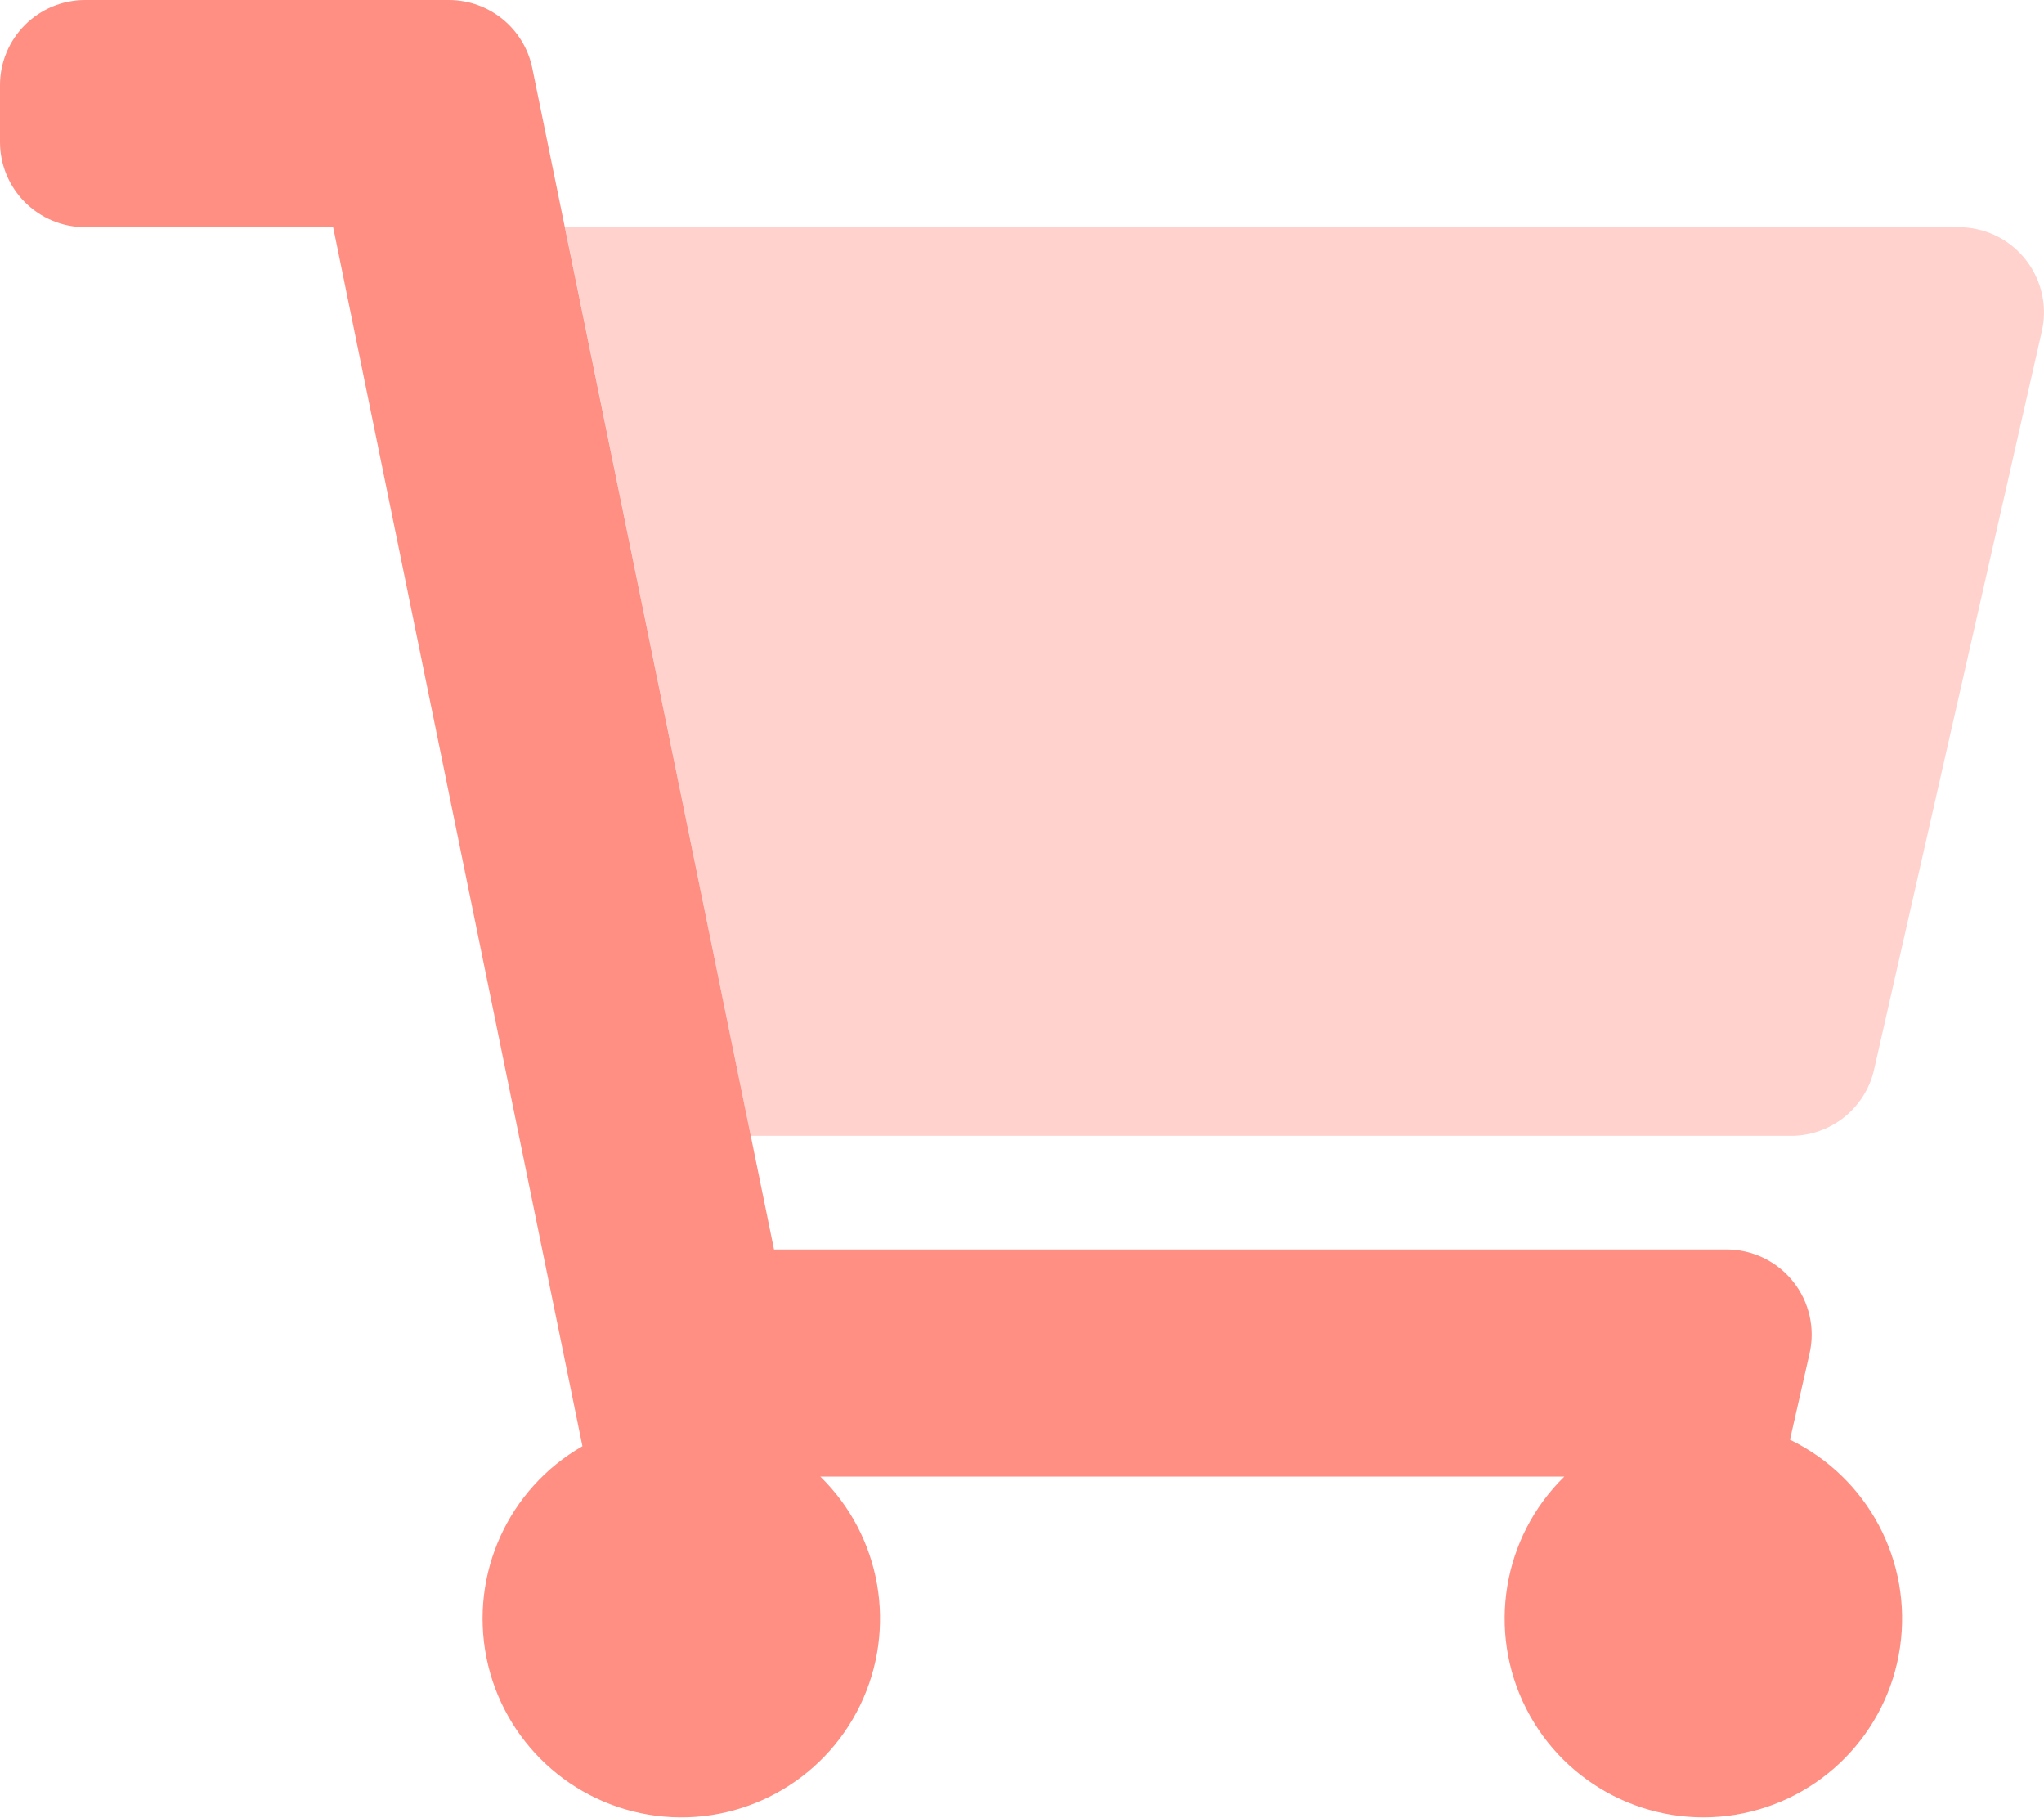
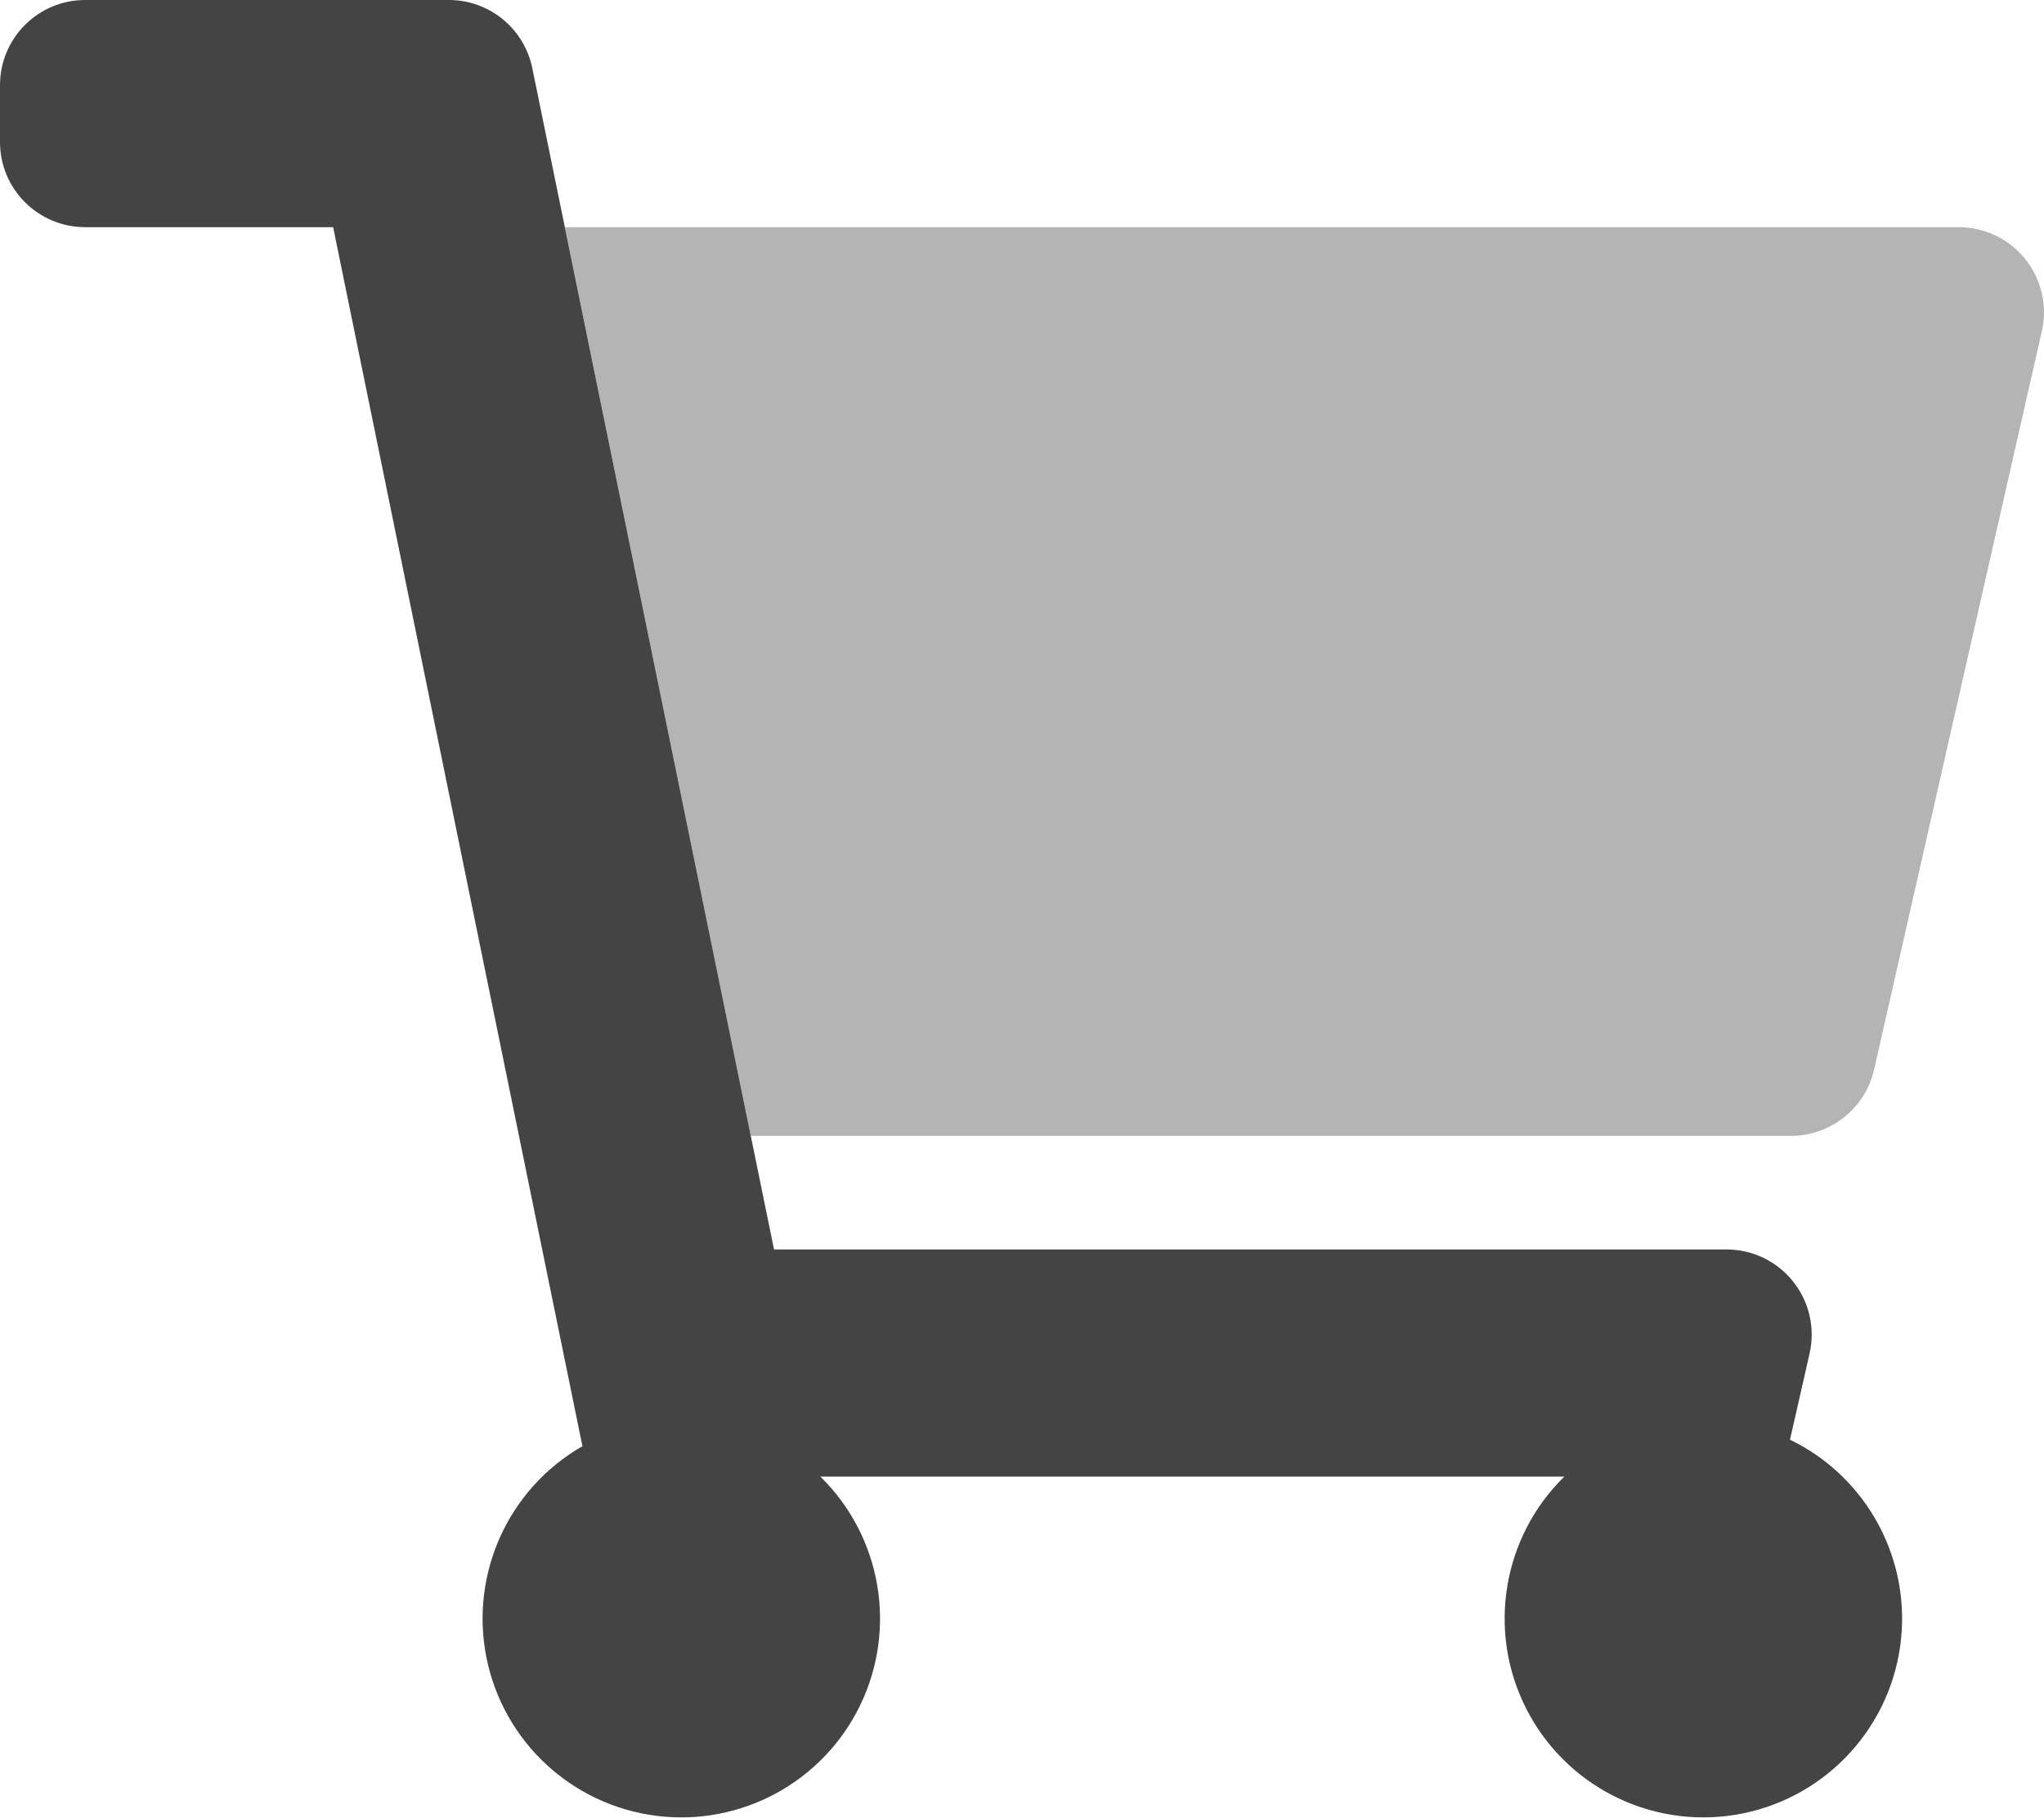
<svg xmlns="http://www.w3.org/2000/svg" aria-hidden="true" focusable="false" data-prefix="fad" data-icon="shopping-cart" class="svg-inline--fa fa-shopping-cart fa-w-18" role="img" viewBox="0 0 576 512">
  <g class="fa-group">
-     <path class="fa-secondary" fill="#ff8f83" d="M552 64H159.21l52.36 256h293.15a24 24 0 0 0 23.4-18.68l47.27-208a24 24 0 0 0-18.08-28.72A23.69 23.69 0 0 0 552 64z" opacity="0.4" />
-     <path class="fa-primary" fill="#ff8f83" d="M218.12 352h268.42a24 24 0 0 1 23.4 29.32l-5.52 24.28a56 56 0 1 1-63.6 10.4H231.18a56 56 0 1 1-67.05-8.57L93.88 64H24A24 24 0 0 1 0 40V24A24 24 0 0 1 24 0h102.53A24 24 0 0 1 150 19.19z" />
+     <path class="fa-secondary" fill="#444" d="M552 64H159.21l52.36 256h293.15a24 24 0 0 0 23.4-18.68l47.27-208a24 24 0 0 0-18.08-28.72A23.69 23.69 0 0 0 552 64z" opacity="0.4" />
+     <path class="fa-primary" fill="#444" d="M218.12 352h268.42a24 24 0 0 1 23.4 29.32l-5.52 24.28a56 56 0 1 1-63.6 10.4H231.18a56 56 0 1 1-67.05-8.57L93.88 64H24A24 24 0 0 1 0 40V24A24 24 0 0 1 24 0h102.53A24 24 0 0 1 150 19.19z" />
  </g>
</svg>
